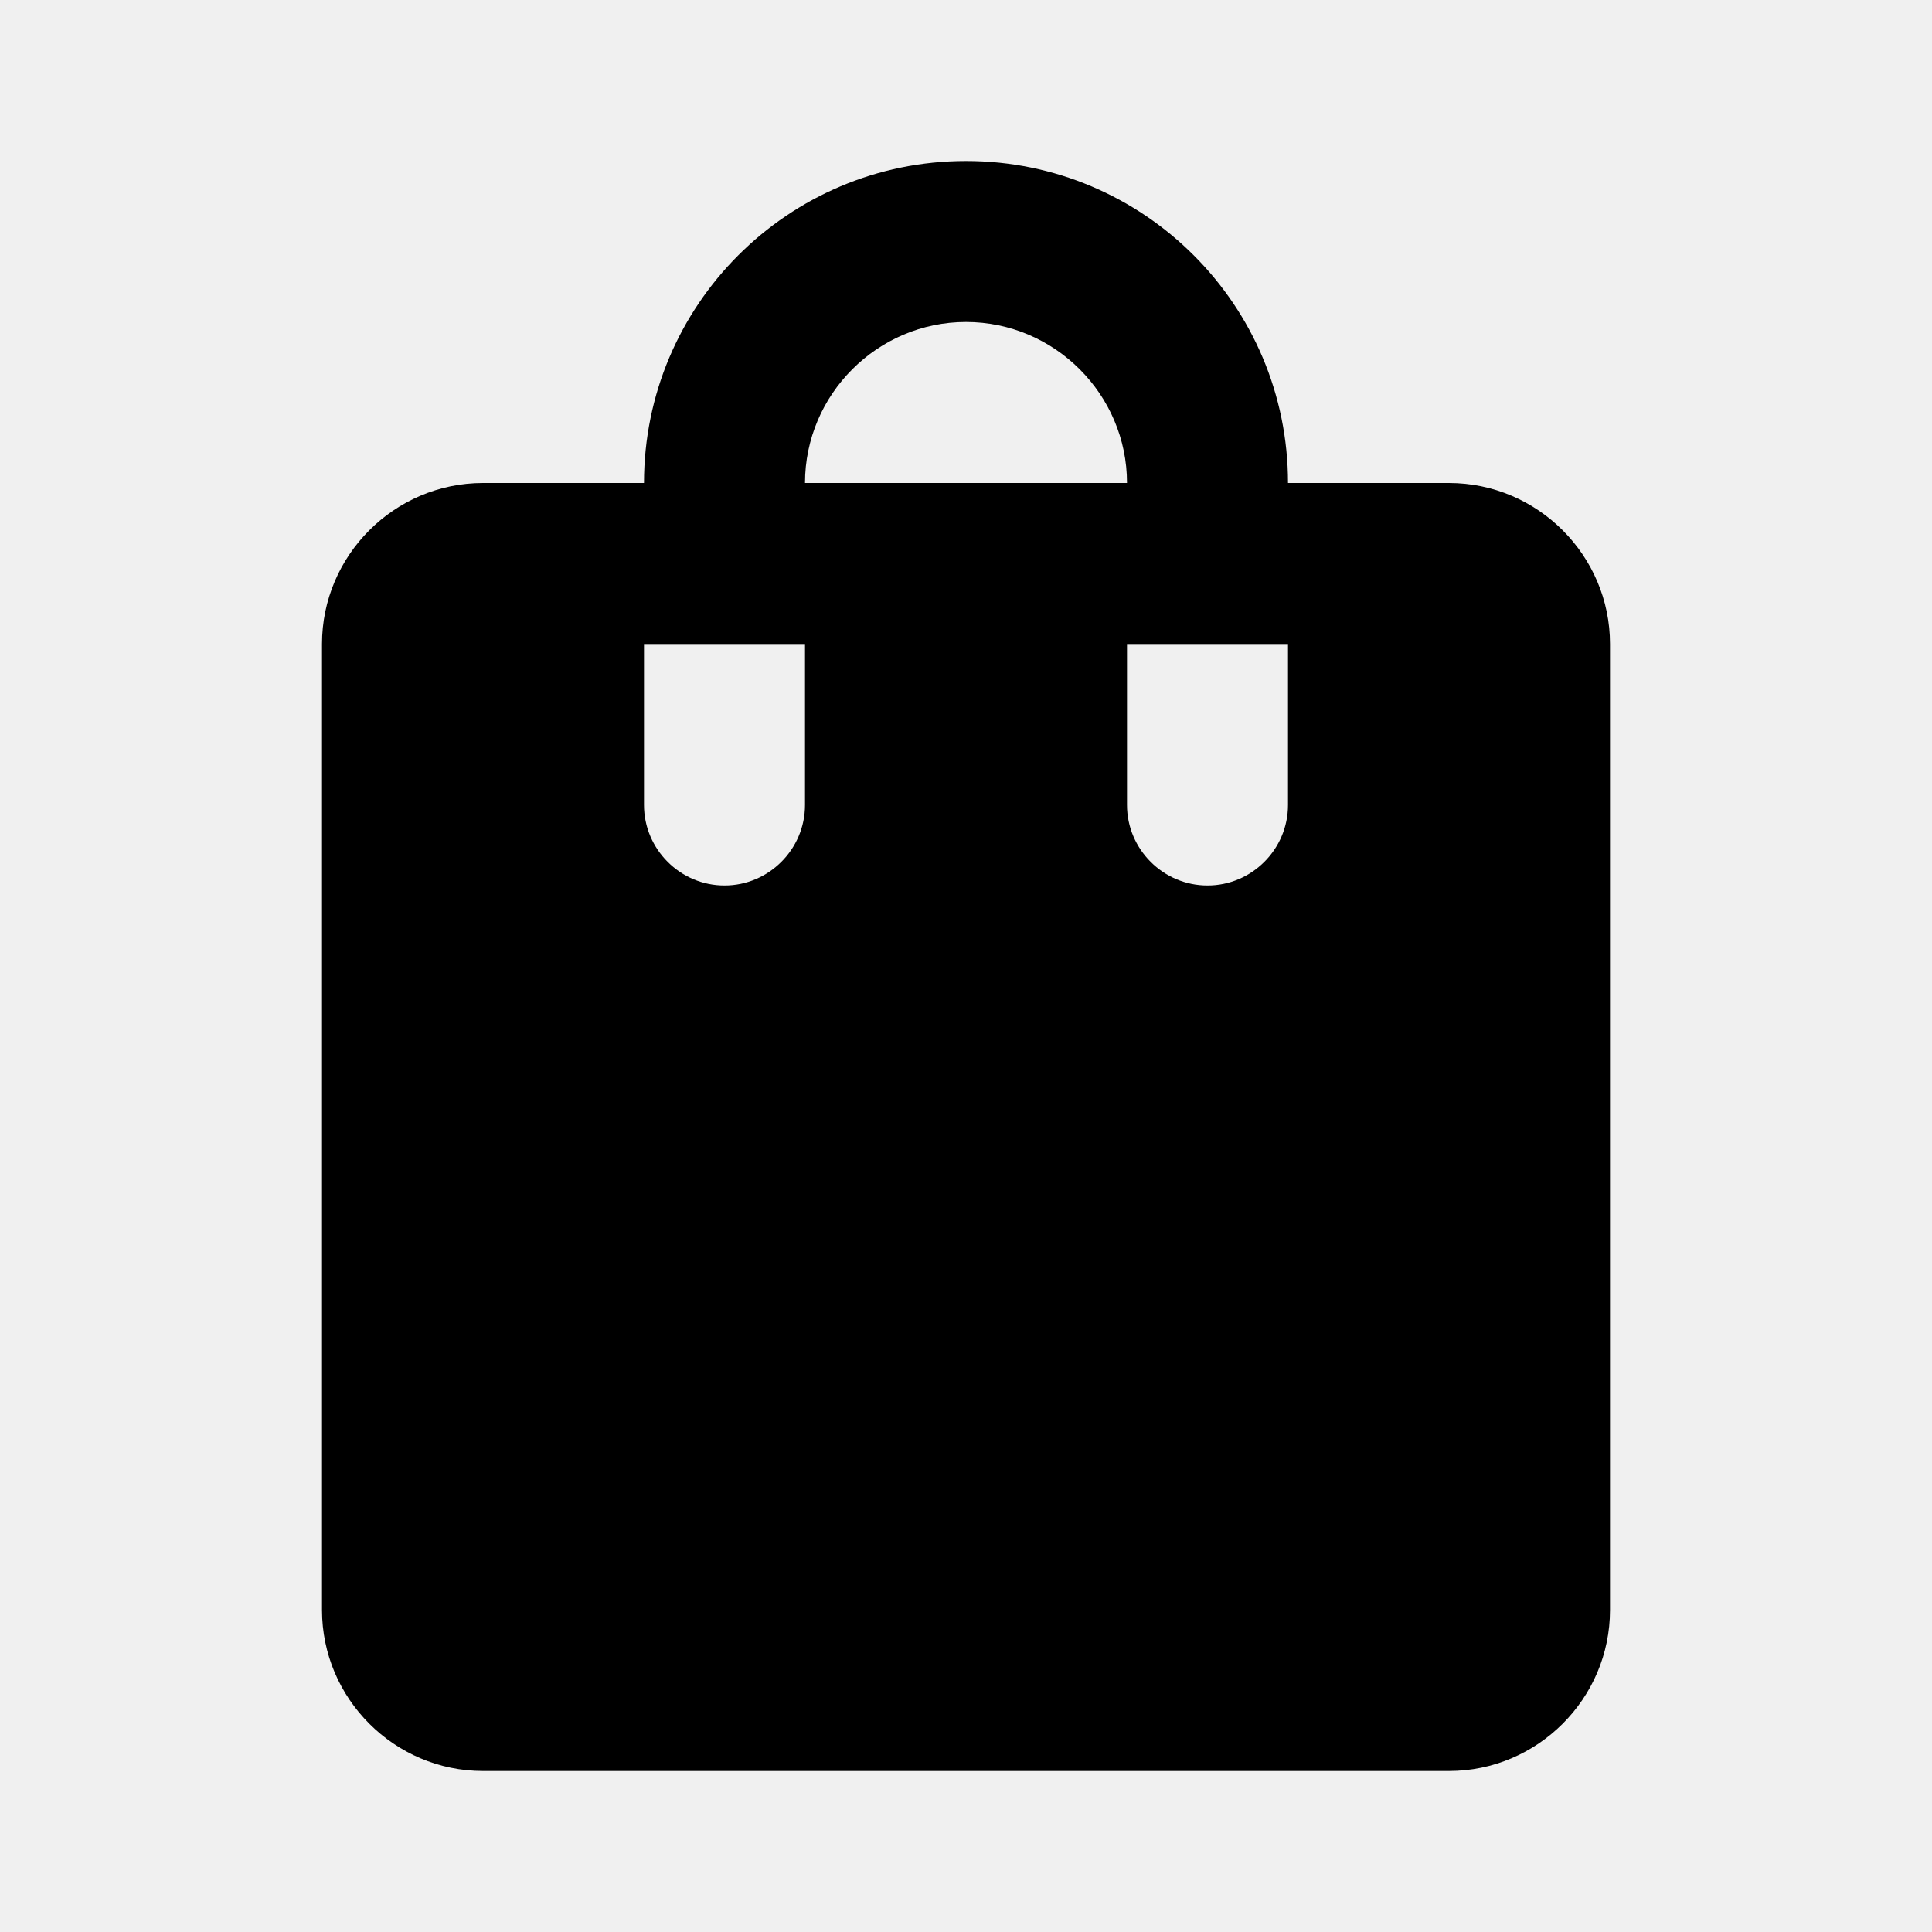
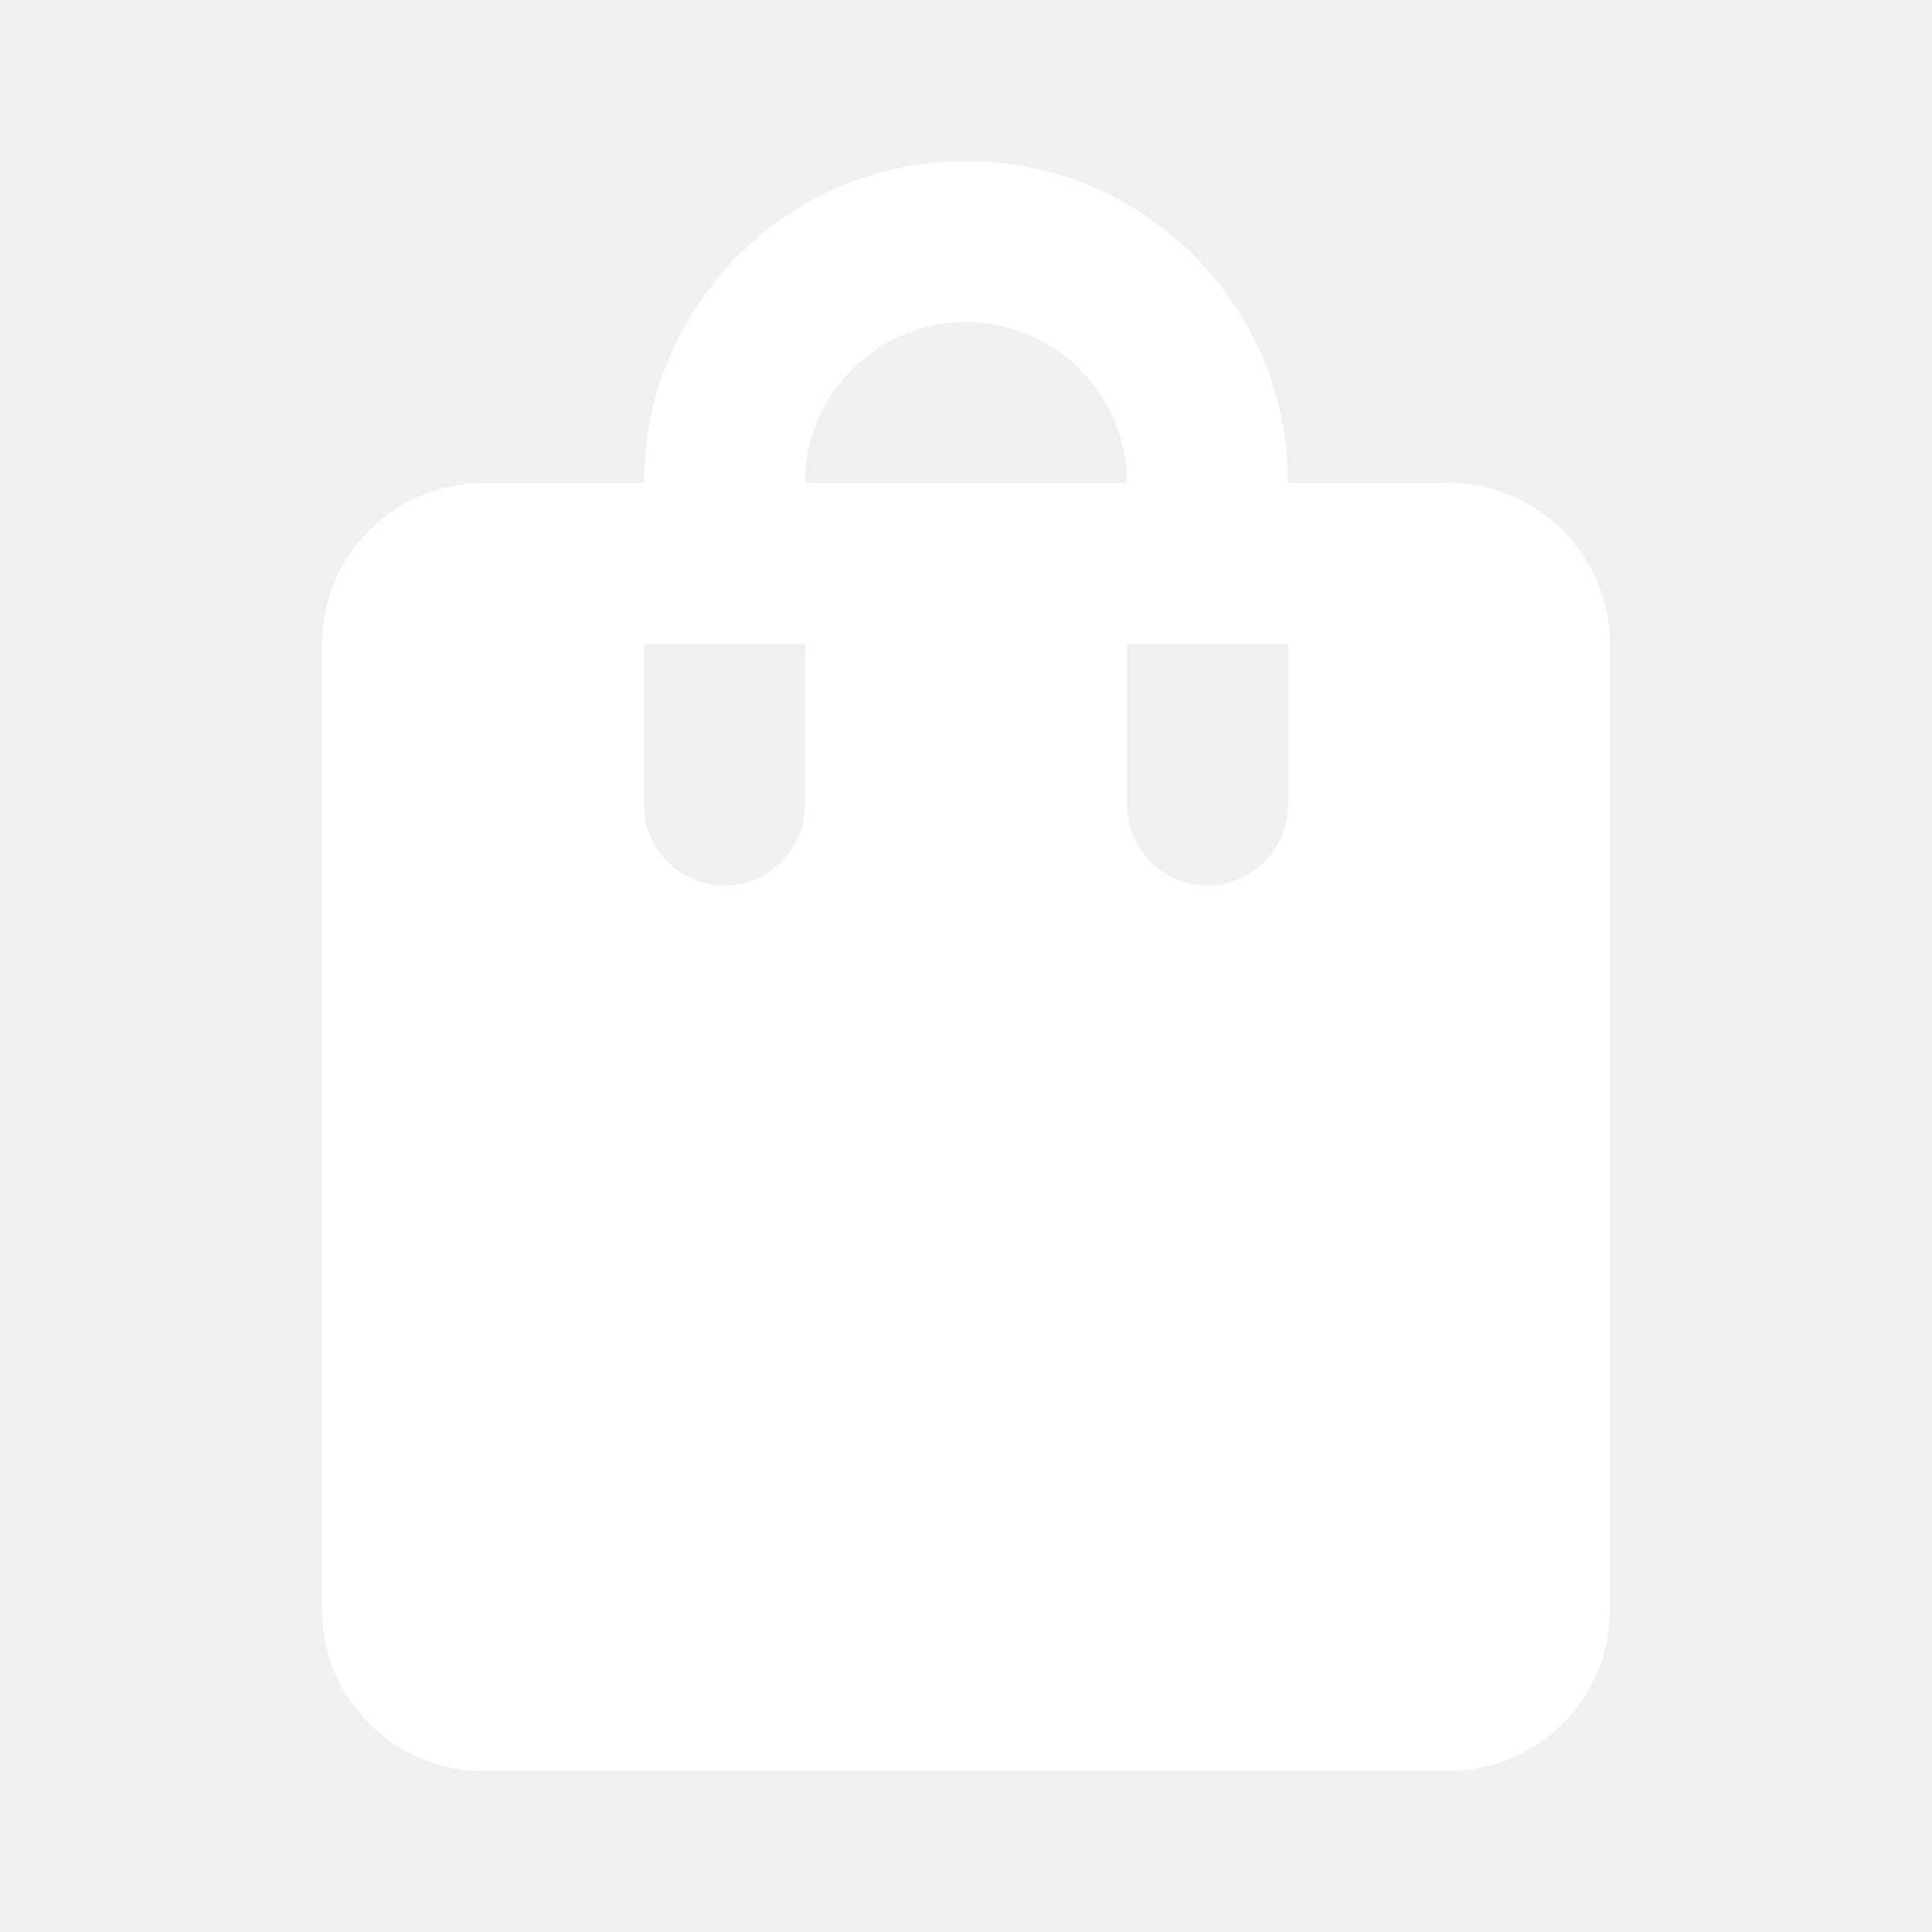
- <svg xmlns="http://www.w3.org/2000/svg" enable-background="new 0 0 24 24" height="24" viewBox="0 0 24 24" width="24">
+ <svg xmlns="http://www.w3.org/2000/svg" enable-background="new 0 0 24 24" height="24" viewBox="0 0 24 24" width="24" fill="#FFF">
  <g>
    <rect fill="none" height="24" width="24" />
    <path d="M18,6h-2c0-2.21-1.79-4-4-4S8,3.79,8,6H6C4.9,6,4,6.9,4,8v12c0,1.1,0.9,2,2,2h12c1.1,0,2-0.9,2-2V8C20,6.9,19.1,6,18,6z M10,10c0,0.55-0.45,1-1,1s-1-0.45-1-1V8h2V10z M12,4c1.1,0,2,0.9,2,2h-4C10,4.9,10.9,4,12,4z M16,10c0,0.55-0.45,1-1,1 s-1-0.45-1-1V8h2V10z" />
  </g>
</svg>
